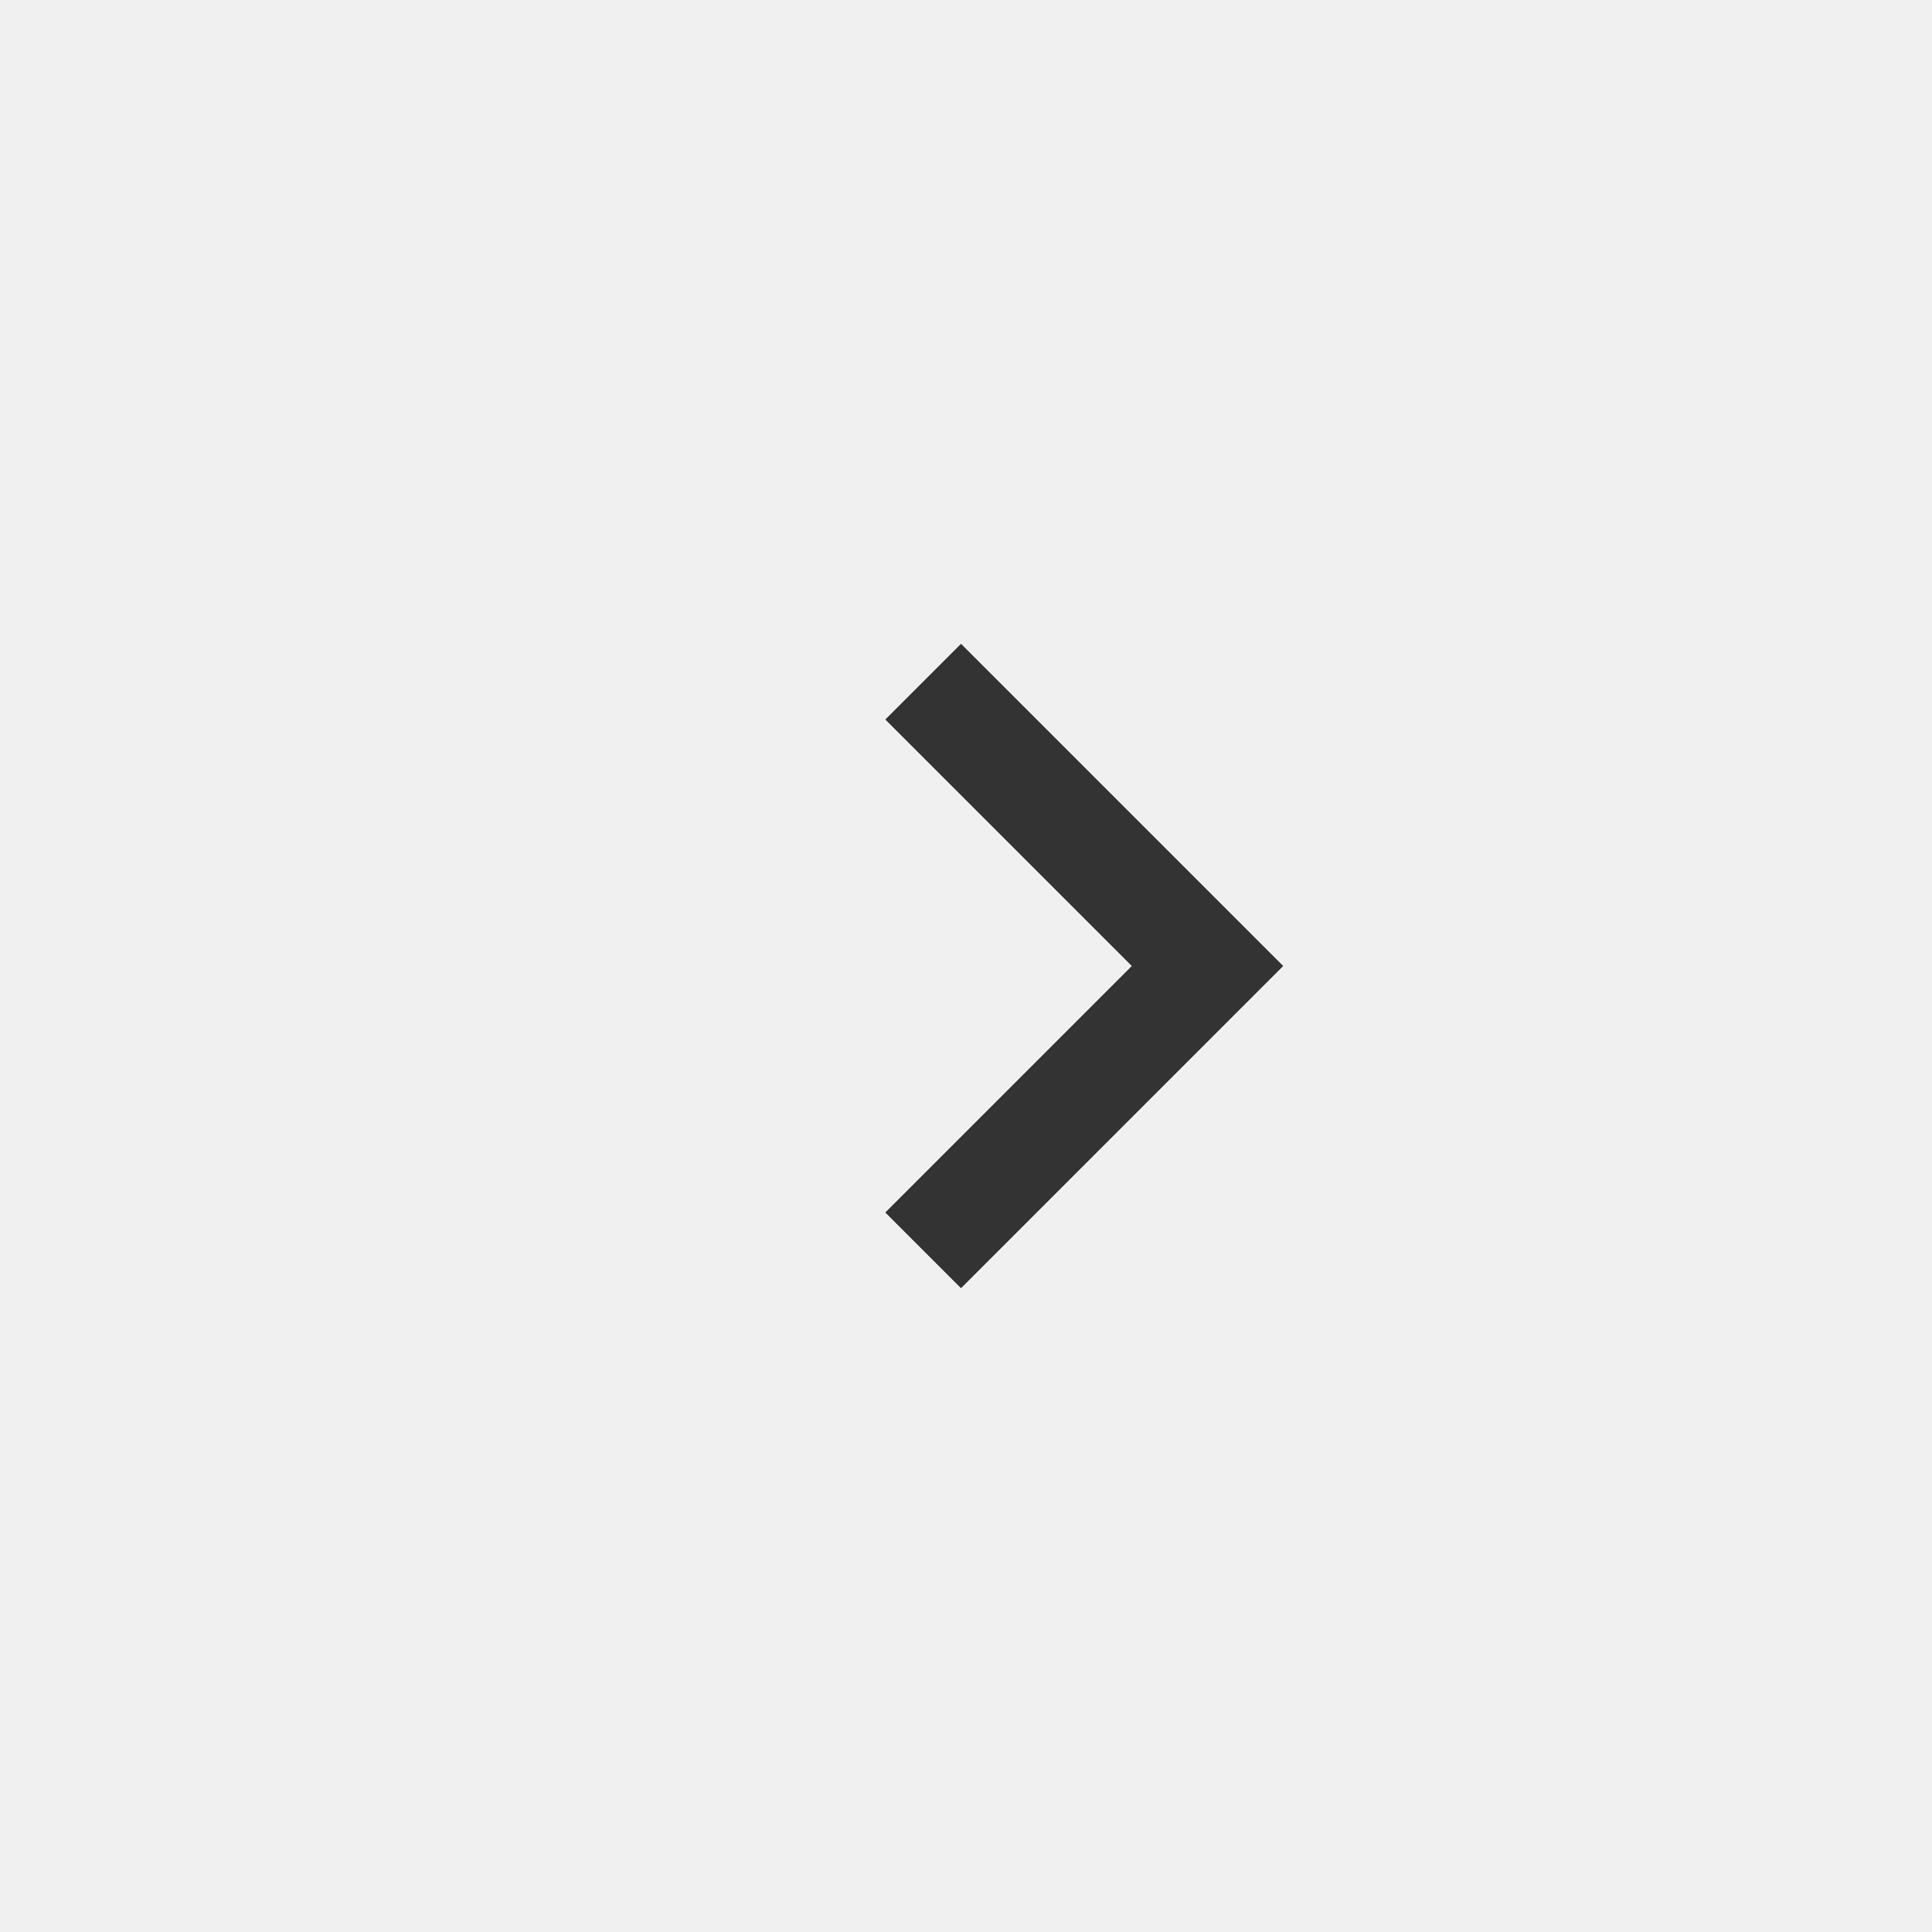
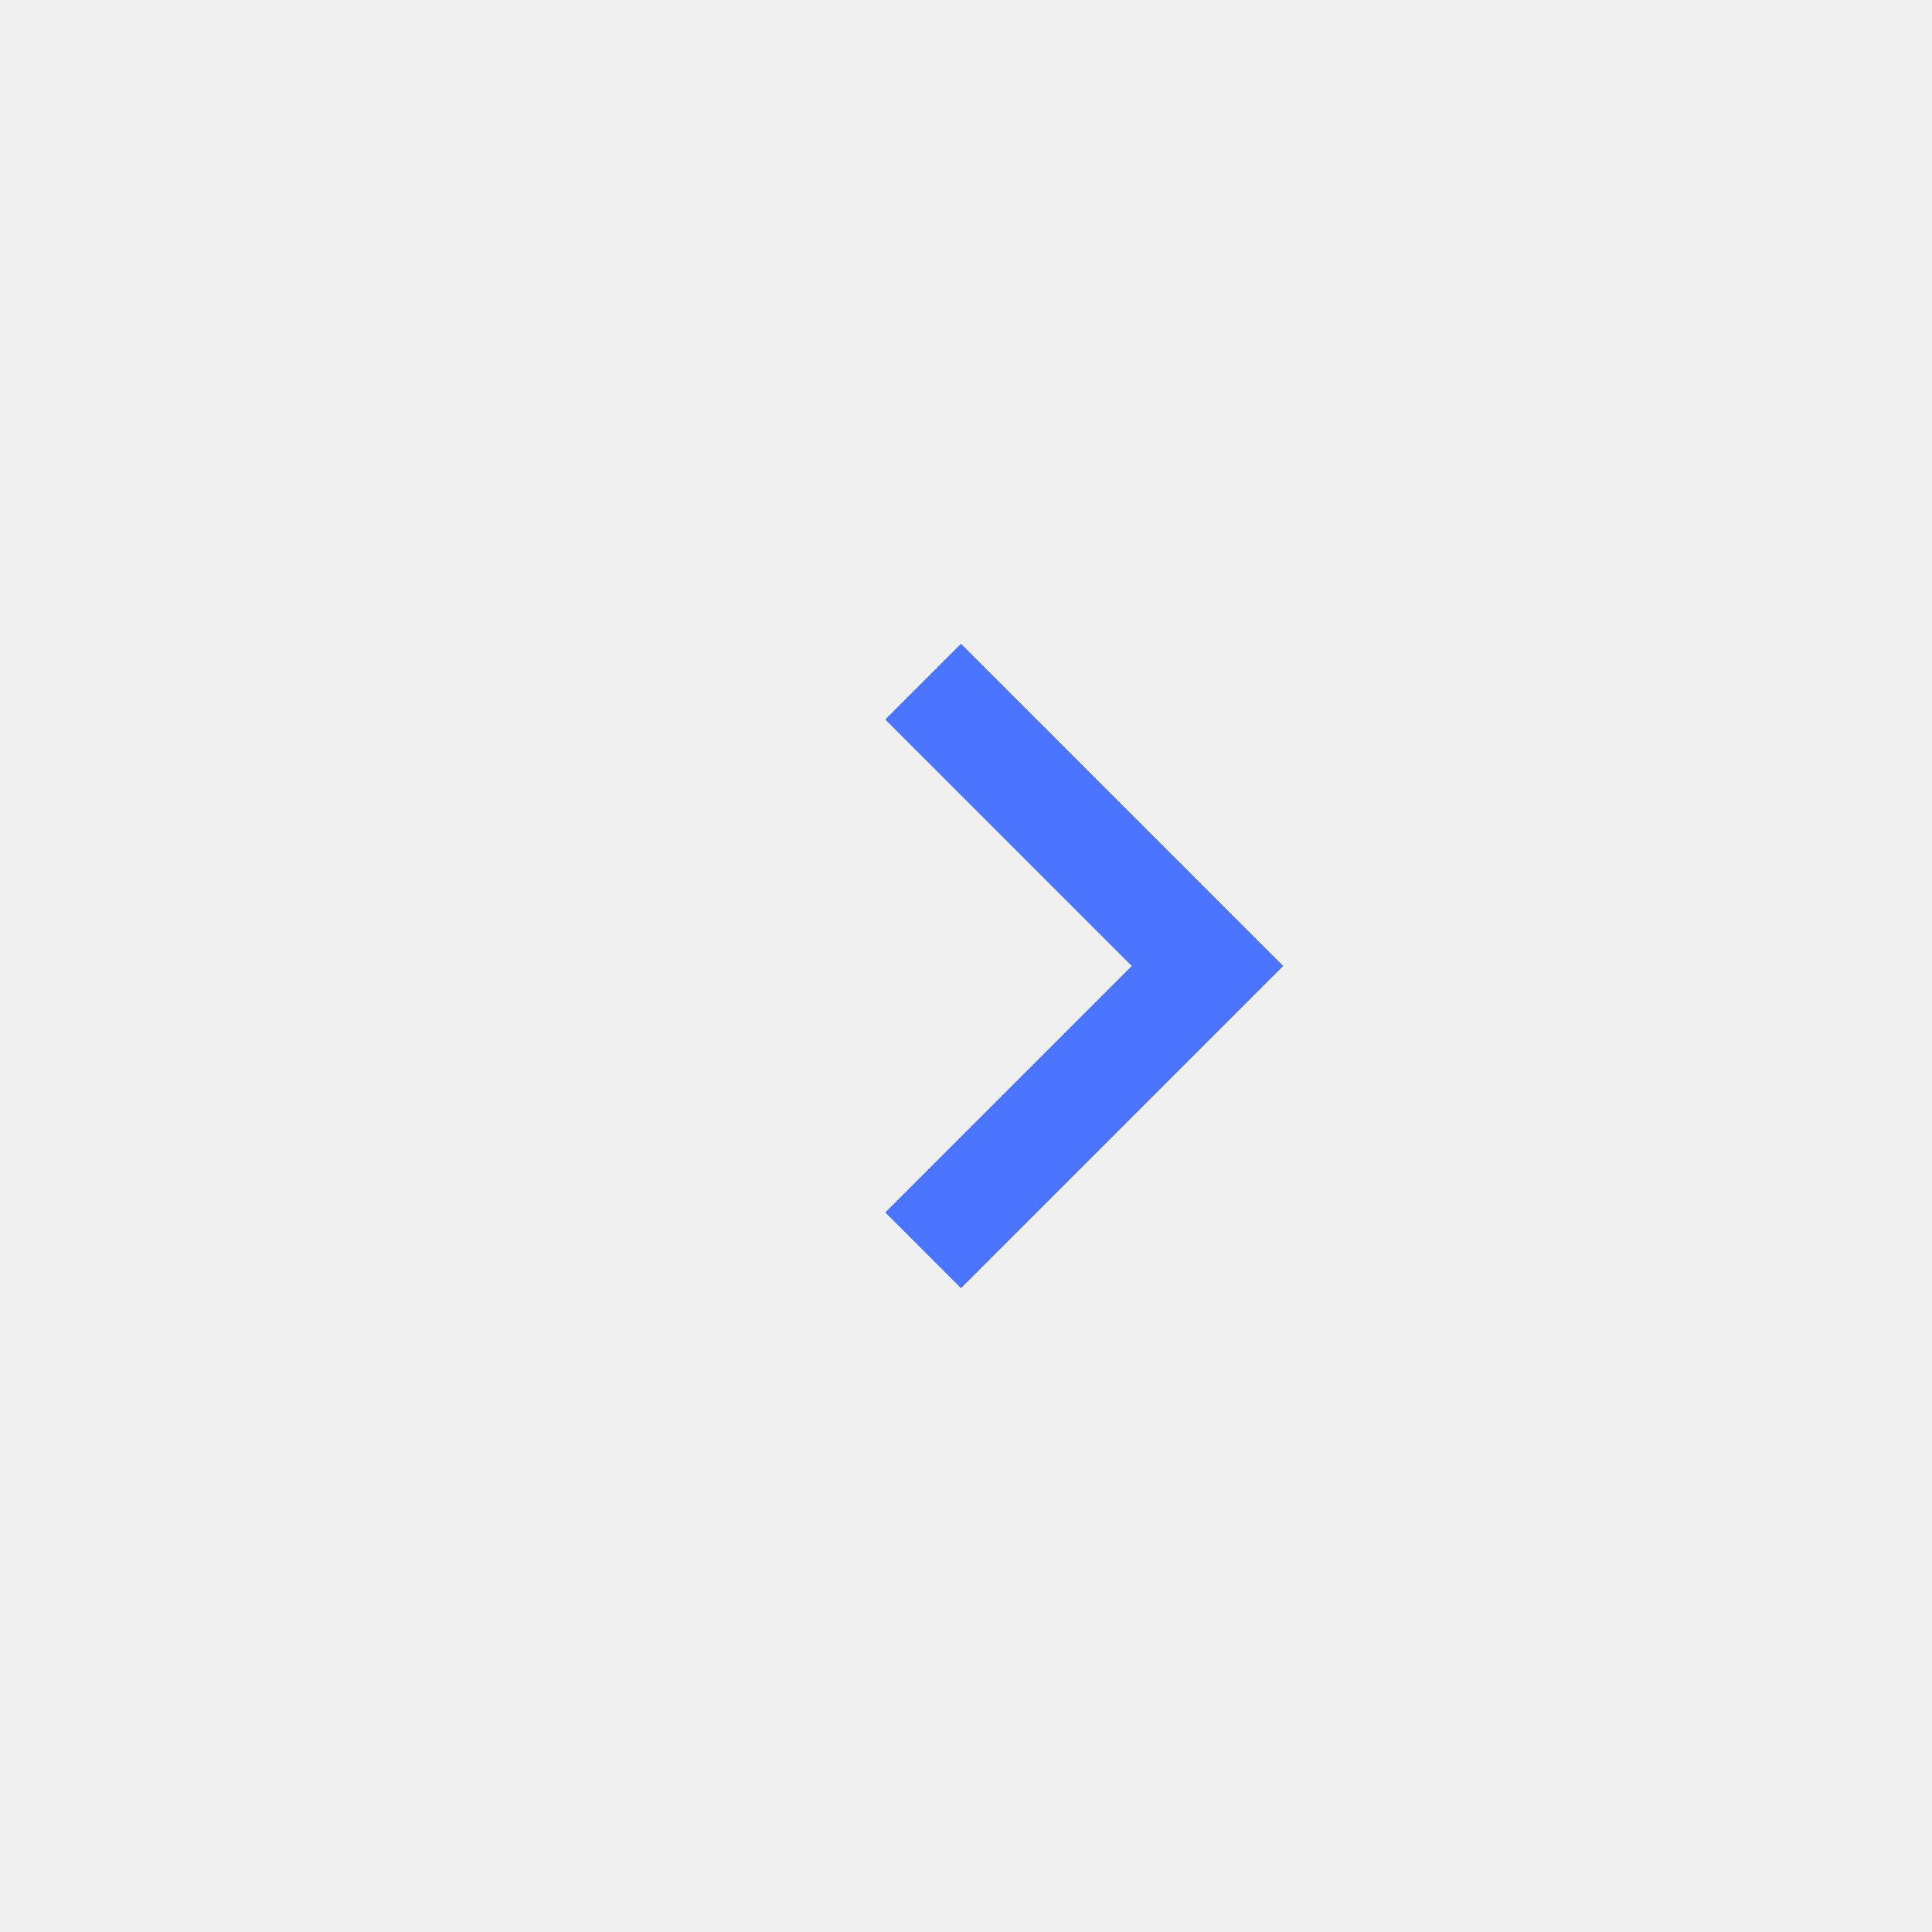
<svg xmlns="http://www.w3.org/2000/svg" xmlns:xlink="http://www.w3.org/1999/xlink" width="24px" height="24px" viewBox="0 0 24 24" version="1.1">
  <defs>
    <polygon id="path-1" points="0.938 0 4.938 4 0.938 8 0 7.062 3.062 4 0 0.938" />
  </defs>
  <g id="Icon/Chevron/Right" stroke="none" stroke-width="1" fill="none" fill-rule="evenodd">
    <g id="Group" transform="translate(11, 8)">
      <mask id="mask-2" fill="white">
        <use xlink:href="#path-1" />
      </mask>
-       <use id="Mask" fill="#333333" xlink:href="#path-1" />
-       <g id="↳🎨icon-color" mask="url(#mask-2)" fill="#333333">
+       <use id="Mask" fill="#4B74FF" xlink:href="#path-1" />
+       <g id="↳🎨icon-color" mask="url(#mask-2)" fill="#4B74FF">
        <g transform="translate(-38, -32)" id="Icon-Shade">
          <rect x="0" y="0" width="72" height="72" />
        </g>
      </g>
    </g>
  </g>
</svg>
